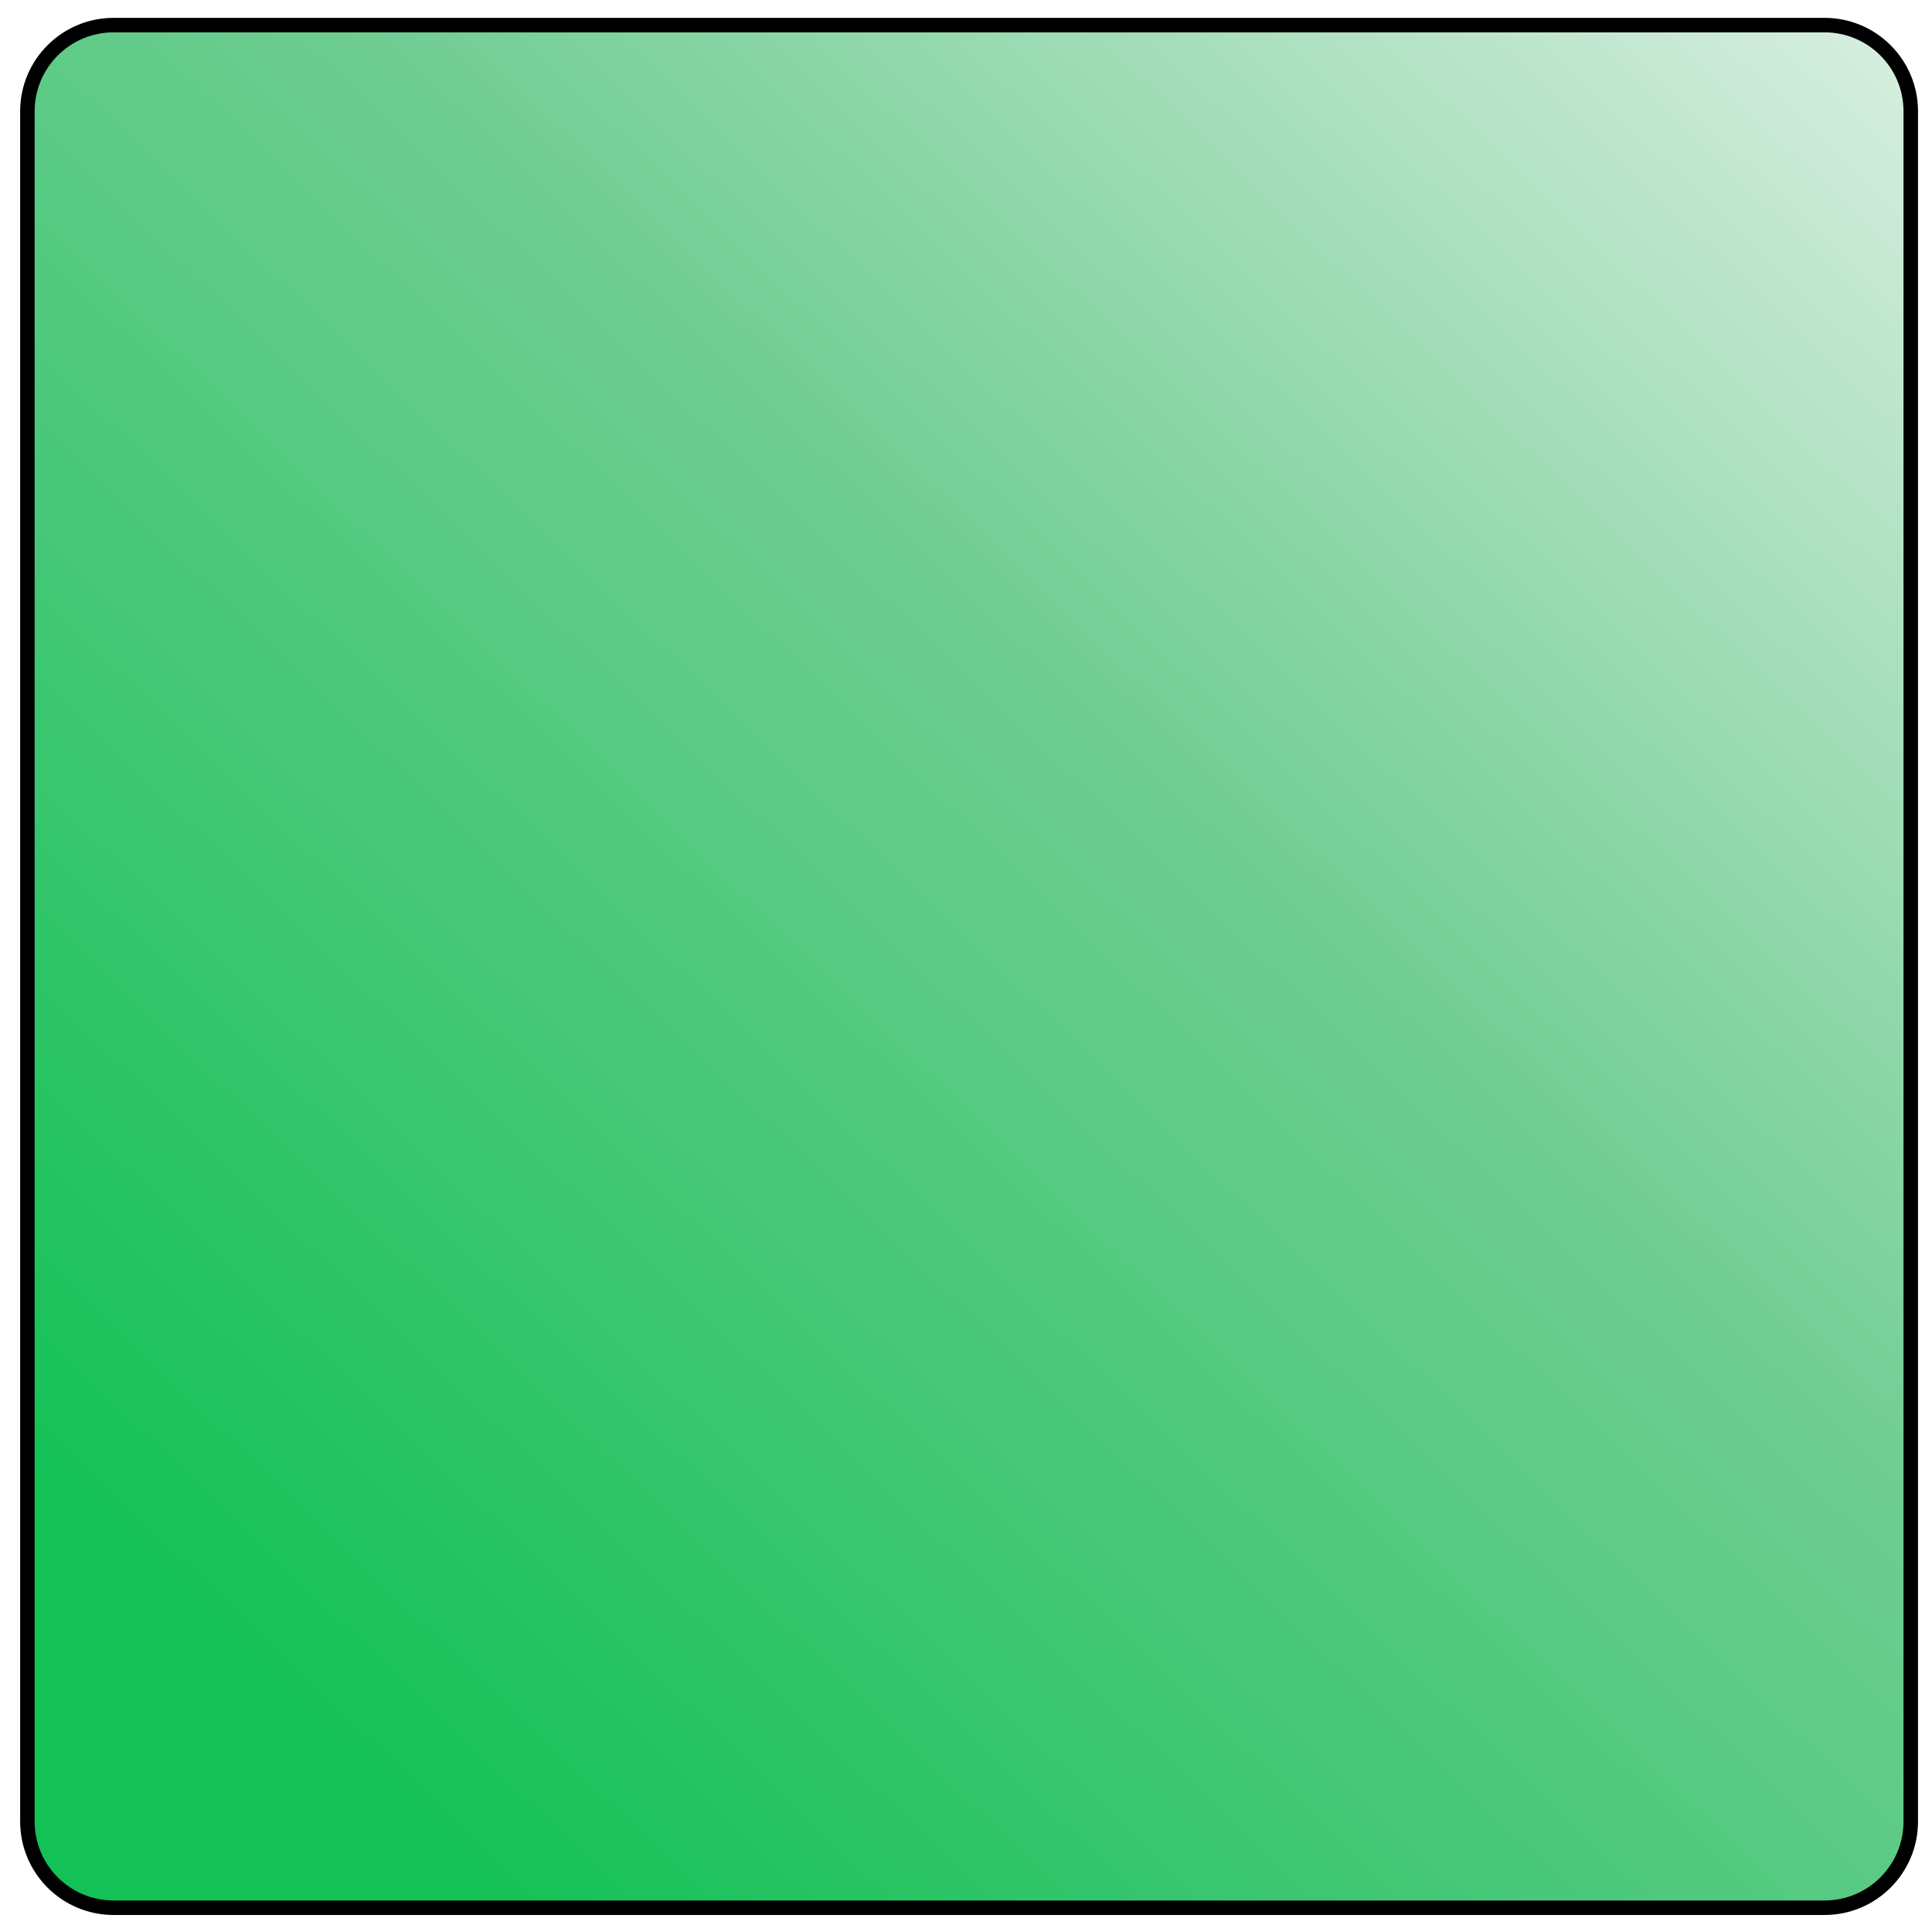
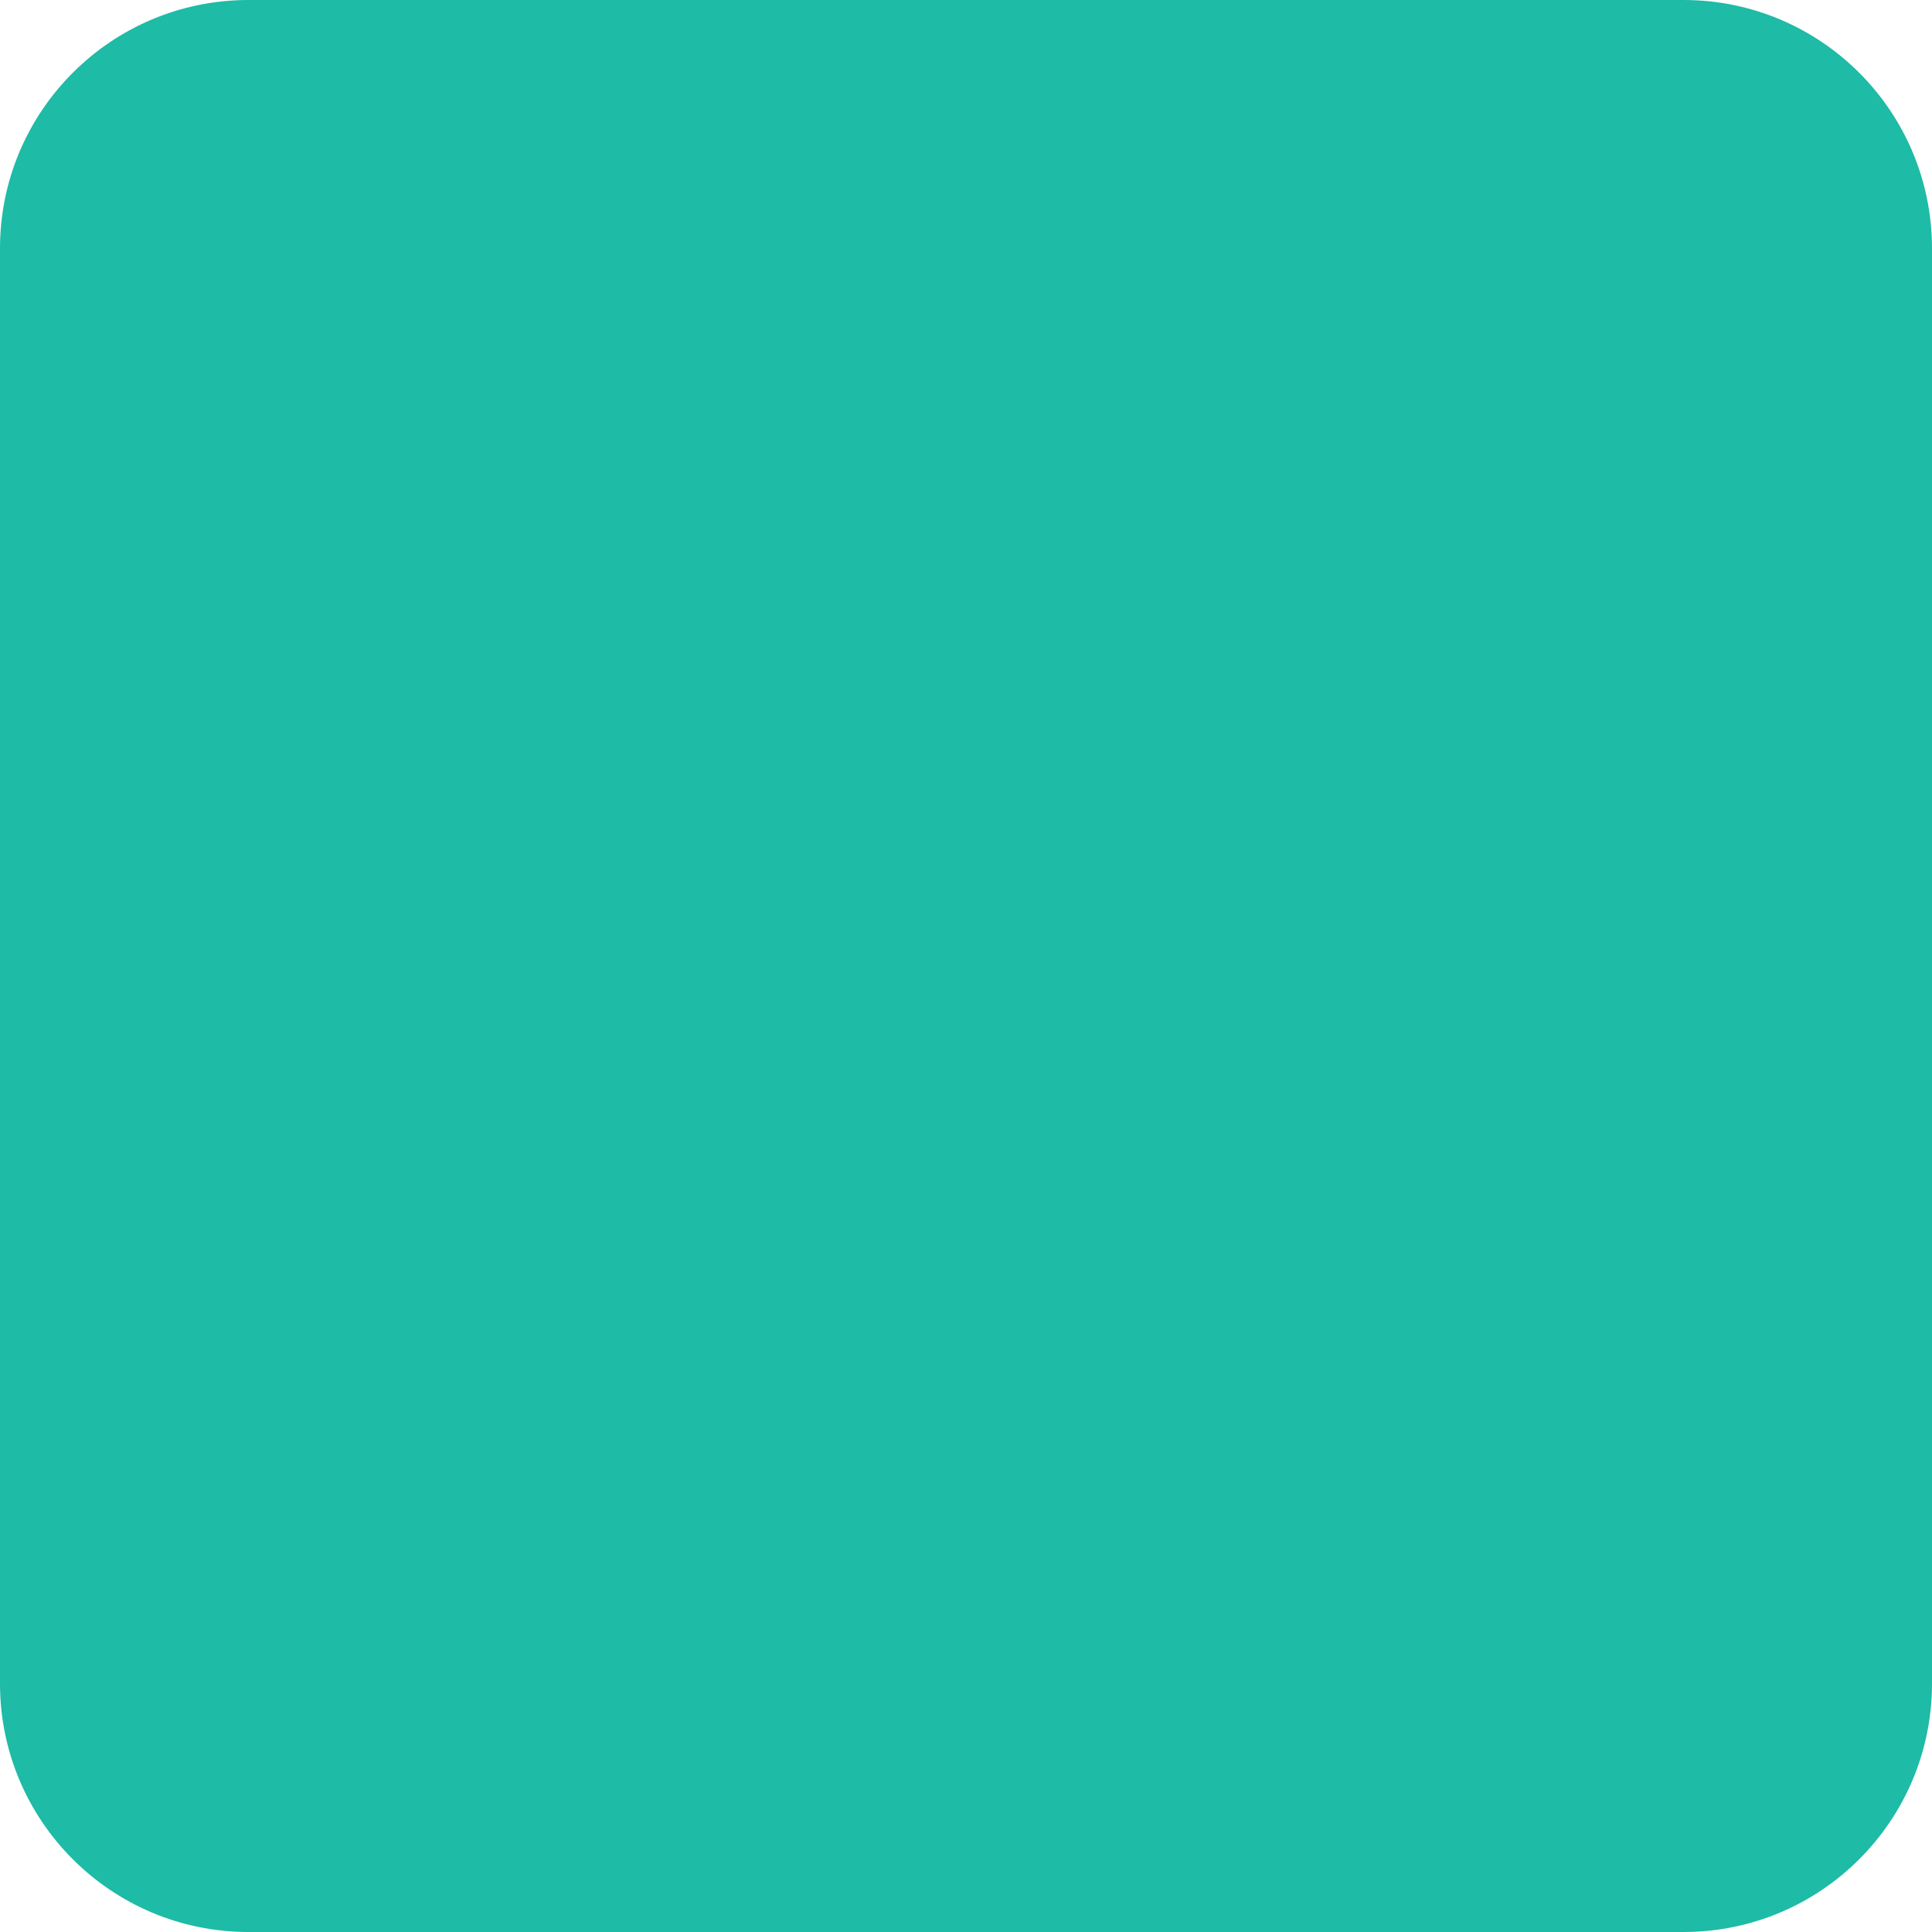
- <svg xmlns="http://www.w3.org/2000/svg" xmlns:xlink="http://www.w3.org/1999/xlink" width="128" height="128" id="svg3881" version="1.1">
+ <svg xmlns="http://www.w3.org/2000/svg" xmlns:xlink="http://www.w3.org/1999/xlink" width="512" height="512" id="svg3881" version="1.1">
  <defs id="defs3883">
    <linearGradient xlink:href="#linearGradient3755" id="linearGradient3777" x1="70.952" y1="172.614" x2="184.089" y2="54.517" gradientUnits="userSpaceOnUse" />
    <linearGradient id="linearGradient3755">
      <stop id="stop3767" offset="0" style="stop-color:#13c156;stop-opacity:1;" />
      <stop style="stop-color:#6fcd92;stop-opacity:1;" offset="0.545" id="stop3769" />
      <stop style="stop-color:#daefe2;stop-opacity:1;" offset="1" id="stop3759" />
    </linearGradient>
    <radialGradient xlink:href="#linearGradient3778" id="radialGradient3786" cx="219.929" cy="225.465" fx="219.929" fy="225.465" r="15.156" gradientTransform="matrix(-1.105576,-0.01311142,0.02017805,-1.78249,424.9657,624.8849)" gradientUnits="userSpaceOnUse" />
    <linearGradient id="linearGradient3778">
      <stop style="stop-color:#ffffff;stop-opacity:1;" offset="0" id="stop3780" />
      <stop style="stop-color:#d5eedf;stop-opacity:1;" offset="1" id="stop3782" />
    </linearGradient>
    <radialGradient xlink:href="#linearGradient3778" id="radialGradient3908" cx="219.929" cy="225.465" fx="219.929" fy="225.465" r="15.156" gradientTransform="matrix(-1.105576,-0.01311142,0.02017805,-1.78249,424.9657,624.8849)" gradientUnits="userSpaceOnUse" />
    <linearGradient id="linearGradient3910">
      <stop style="stop-color:#ffffff;stop-opacity:1;" offset="0" id="stop3912" />
      <stop style="stop-color:#d5eedf;stop-opacity:1;" offset="1" id="stop3914" />
    </linearGradient>
    <radialGradient xlink:href="#linearGradient3778" id="radialGradient3916" cx="219.929" cy="225.465" fx="219.929" fy="225.465" r="15.156" gradientTransform="matrix(-1.105576,-0.01311142,0.02017805,-1.78249,424.9657,624.8849)" gradientUnits="userSpaceOnUse" />
    <linearGradient id="linearGradient3918">
      <stop style="stop-color:#ffffff;stop-opacity:1;" offset="0" id="stop3920" />
      <stop style="stop-color:#d5eedf;stop-opacity:1;" offset="1" id="stop3922" />
    </linearGradient>
    <radialGradient xlink:href="#linearGradient3778" id="radialGradient3924" cx="219.929" cy="225.465" fx="219.929" fy="225.465" r="15.156" gradientTransform="matrix(-1.105576,-0.01311142,0.02017805,-1.78249,424.9657,624.8849)" gradientUnits="userSpaceOnUse" />
    <linearGradient id="linearGradient3926">
      <stop style="stop-color:#ffffff;stop-opacity:1;" offset="0" id="stop3928" />
      <stop style="stop-color:#d5eedf;stop-opacity:1;" offset="1" id="stop3930" />
    </linearGradient>
    <radialGradient xlink:href="#linearGradient3778" id="radialGradient3794" cx="154.809" cy="184.971" fx="154.809" fy="184.971" r="18.018" gradientTransform="matrix(-2,2.2667394e-7,-3.0055931e-7,-2.113821,464.4259,574.9402)" gradientUnits="userSpaceOnUse" />
    <linearGradient id="linearGradient3933">
      <stop style="stop-color:#ffffff;stop-opacity:1;" offset="0" id="stop3935" />
      <stop style="stop-color:#d5eedf;stop-opacity:1;" offset="1" id="stop3937" />
    </linearGradient>
    <radialGradient xlink:href="#linearGradient3778" id="radialGradient3939" cx="154.809" cy="184.971" fx="154.809" fy="184.971" r="18.018" gradientTransform="matrix(-2,2.2667394e-7,-3.0055931e-7,-2.113821,464.4259,574.9402)" gradientUnits="userSpaceOnUse" />
    <linearGradient id="linearGradient3941">
      <stop style="stop-color:#ffffff;stop-opacity:1;" offset="0" id="stop3943" />
      <stop style="stop-color:#d5eedf;stop-opacity:1;" offset="1" id="stop3945" />
    </linearGradient>
    <radialGradient xlink:href="#linearGradient3778" id="radialGradient3947" cx="154.809" cy="184.971" fx="154.809" fy="184.971" r="18.018" gradientTransform="matrix(-2,2.2667394e-7,-3.0055931e-7,-2.113821,464.4259,574.9402)" gradientUnits="userSpaceOnUse" />
    <linearGradient id="linearGradient3949">
      <stop style="stop-color:#ffffff;stop-opacity:1;" offset="0" id="stop3951" />
      <stop style="stop-color:#d5eedf;stop-opacity:1;" offset="1" id="stop3953" />
    </linearGradient>
    <radialGradient xlink:href="#linearGradient3778" id="radialGradient3955" cx="154.809" cy="184.971" fx="154.809" fy="184.971" r="18.018" gradientTransform="matrix(-2,2.2667394e-7,-3.0055931e-7,-2.113821,464.4259,574.9402)" gradientUnits="userSpaceOnUse" />
    <linearGradient id="linearGradient3957">
      <stop style="stop-color:#ffffff;stop-opacity:1;" offset="0" id="stop3959" />
      <stop style="stop-color:#d5eedf;stop-opacity:1;" offset="1" id="stop3961" />
    </linearGradient>
-     <linearGradient gradientTransform="matrix(0.9598315,0,0,0.959459,-49.62116,-115.1241)" y2="54.517" x2="184.089" y1="172.614" x1="70.952" gradientUnits="userSpaceOnUse" id="linearGradient3972" xlink:href="#linearGradient3755" />
    <radialGradient r="15.156" fy="225.465" fx="219.929" cy="225.465" cx="219.929" gradientTransform="matrix(-1.105576,-0.01311142,0.02017805,-1.78249,424.9657,624.8849)" gradientUnits="userSpaceOnUse" id="radialGradient3974" xlink:href="#linearGradient3778" />
    <radialGradient r="15.156" fy="225.465" fx="219.929" cy="225.465" cx="219.929" gradientTransform="matrix(-1.105576,-0.01311142,0.02017805,-1.78249,424.9657,624.8849)" gradientUnits="userSpaceOnUse" id="radialGradient3976" xlink:href="#linearGradient3778" />
    <radialGradient r="15.156" fy="225.465" fx="219.929" cy="225.465" cx="219.929" gradientTransform="matrix(-1.105576,-0.01311142,0.02017805,-1.78249,424.9657,624.8849)" gradientUnits="userSpaceOnUse" id="radialGradient3978" xlink:href="#linearGradient3778" />
    <radialGradient r="18.018" fy="184.971" fx="154.809" cy="184.971" cx="154.809" gradientTransform="matrix(-2,2.2667394e-7,-3.0055931e-7,-2.113821,464.4259,574.9402)" gradientUnits="userSpaceOnUse" id="radialGradient3980" xlink:href="#linearGradient3778" />
    <radialGradient r="18.018" fy="184.971" fx="154.809" cy="184.971" cx="154.809" gradientTransform="matrix(-2,2.2667394e-7,-3.0055931e-7,-2.113821,464.4259,574.9402)" gradientUnits="userSpaceOnUse" id="radialGradient3982" xlink:href="#linearGradient3778" />
    <radialGradient r="18.018" fy="184.971" fx="154.809" cy="184.971" cx="154.809" gradientTransform="matrix(-2,2.2667394e-7,-3.0055931e-7,-2.113821,464.4259,574.9402)" gradientUnits="userSpaceOnUse" id="radialGradient3984" xlink:href="#linearGradient3778" />
  </defs>
-   <g id="layer1" transform="translate(0,64)">
-     <rect style="fill:url(#linearGradient3972);fill-opacity:1;fill-rule:evenodd;stroke:#000000;stroke-width:0.96px;stroke-linecap:butt;stroke-linejoin:miter;stroke-opacity:1" id="rect2985" width="124.778" height="124.73" x="1.815" y="-62.337" ry="5.713" />
-     <flowRoot xml:space="preserve" id="flowRoot3795" style="font-size:40px;font-style:normal;font-variant:normal;font-weight:normal;font-stretch:normal;text-align:start;line-height:0%;letter-spacing:0px;word-spacing:0px;writing-mode:lr-tb;text-anchor:start;fill:url(#radialGradient3786);fill-opacity:1;stroke:none;font-family:'TakaoEx明朝';-inkscape-font-specification:'TakaoEx明朝'" transform="matrix(2.242063,0,0,2.195582,-362.1557,-530.4891)">
+   <g id="layer1" transform="translate(-1.34375,449.125)">
+     <rect style="fill:#1ebba6;fill-opacity:1;fill-rule:evenodd;stroke:none" id="rect2985" width="512" height="512" x="1.344" y="-449.125" ry="65.841" rx="65.841" />
+     <flowRoot xml:space="preserve" id="flowRoot3795" style="font-size:40px;font-style:normal;font-variant:normal;font-weight:normal;font-stretch:normal;text-align:start;line-height:0%;letter-spacing:0px;word-spacing:0px;writing-mode:lr-tb;text-anchor:start;fill:url(#radialGradient3786);fill-opacity:1;stroke:none;font-family:'TakaoEx明朝';-inkscape-font-specification:'TakaoEx明朝'" transform="matrix(9.274738,0,0,9.021131,-1508.051,-2373.136)">
      <flowRegion id="flowRegion3797" style="fill:url(#radialGradient3976);fill-opacity:1">
-         <rect id="rect3799" width="78.798" height="23.253" x="160.766" y="246.547" ry="0" style="font-size:40px;font-style:normal;font-variant:normal;font-weight:normal;font-stretch:normal;text-align:start;line-height:0%;writing-mode:lr-tb;text-anchor:start;fill:url(#radialGradient3974);fill-opacity:1;font-family:'TakaoEx明朝';-inkscape-font-specification:'TakaoEx明朝'" />
+         <rect id="rect3799" width="78.798" height="23.253" x="160.766" y="246.547" ry="0" style="font-size:40px;font-style:normal;font-variant:normal;font-weight:normal;font-stretch:normal;text-align:start;line-height:0%;writing-mode:lr-tb;text-anchor:start;fill:url(#radialGradient3974);fill-opacity:1;stroke:none;font-family:'TakaoEx明朝';-inkscape-font-specification:'TakaoEx明朝'" />
      </flowRegion>
-       <flowPara id="flowPara3815" style="font-size:40px;font-style:normal;font-variant:normal;font-weight:normal;font-stretch:normal;text-align:start;line-height:0%;writing-mode:lr-tb;text-anchor:start;fill:url(#radialGradient3978);fill-opacity:1;font-family:'TakaoEx明朝';-inkscape-font-specification:'TakaoEx明朝'">あ</flowPara>
+       <flowPara id="flowPara3815" style="font-size:40px;font-style:normal;font-variant:normal;font-weight:normal;font-stretch:normal;text-align:start;line-height:0%;writing-mode:lr-tb;text-anchor:start;fill:url(#radialGradient3978);fill-opacity:1;stroke:none;font-family:'TakaoEx明朝';-inkscape-font-specification:'TakaoEx明朝'">あ</flowPara>
    </flowRoot>
-     <flowRoot xml:space="preserve" id="flowRoot3825" style="font-size:40px;font-style:normal;font-variant:normal;font-weight:normal;font-stretch:normal;text-align:start;line-height:0%;letter-spacing:0px;word-spacing:0px;writing-mode:lr-tb;text-anchor:start;fill:url(#radialGradient3794);fill-opacity:1;stroke:none;font-family:'Takao P明朝';-inkscape-font-specification:'Takao P明朝'" transform="matrix(1.403722,0,0,1.575915,-97.76335,-292.493)">
+     <flowRoot xml:space="preserve" id="flowRoot3825" style="font-size:40px;font-style:normal;font-variant:normal;font-weight:normal;font-stretch:normal;text-align:start;line-height:0%;letter-spacing:0px;word-spacing:0px;writing-mode:lr-tb;text-anchor:start;fill:url(#radialGradient3794);fill-opacity:1;stroke:none;font-family:'Takao P明朝';-inkscape-font-specification:'Takao P明朝'" transform="matrix(5.806771,0,0,6.475063,-414.3395,-1395.266)">
      <flowRegion id="flowRegion3827" style="fill:url(#radialGradient3982);fill-opacity:1">
-         <rect id="rect3829" width="54.581" height="77.406" x="117.101" y="218.761" style="font-size:40px;font-style:normal;font-variant:normal;font-weight:normal;font-stretch:normal;text-align:start;line-height:0%;writing-mode:lr-tb;text-anchor:start;fill:url(#radialGradient3980);fill-opacity:1;font-family:'Takao P明朝';-inkscape-font-specification:'Takao P明朝'" />
+         <rect id="rect3829" width="54.581" height="77.406" x="117.101" y="218.761" style="font-size:40px;font-style:normal;font-variant:normal;font-weight:normal;font-stretch:normal;text-align:start;line-height:0%;writing-mode:lr-tb;text-anchor:start;fill:url(#radialGradient3980);fill-opacity:1;stroke:none;font-family:'Takao P明朝';-inkscape-font-specification:'Takao P明朝'" />
      </flowRegion>
-       <flowPara id="flowPara3831" style="fill:url(#radialGradient3984);fill-opacity:1">ず</flowPara>
+       <flowPara id="flowPara3831" style="fill:url(#radialGradient3984);fill-opacity:1;stroke:none">ず</flowPara>
    </flowRoot>
  </g>
</svg>
